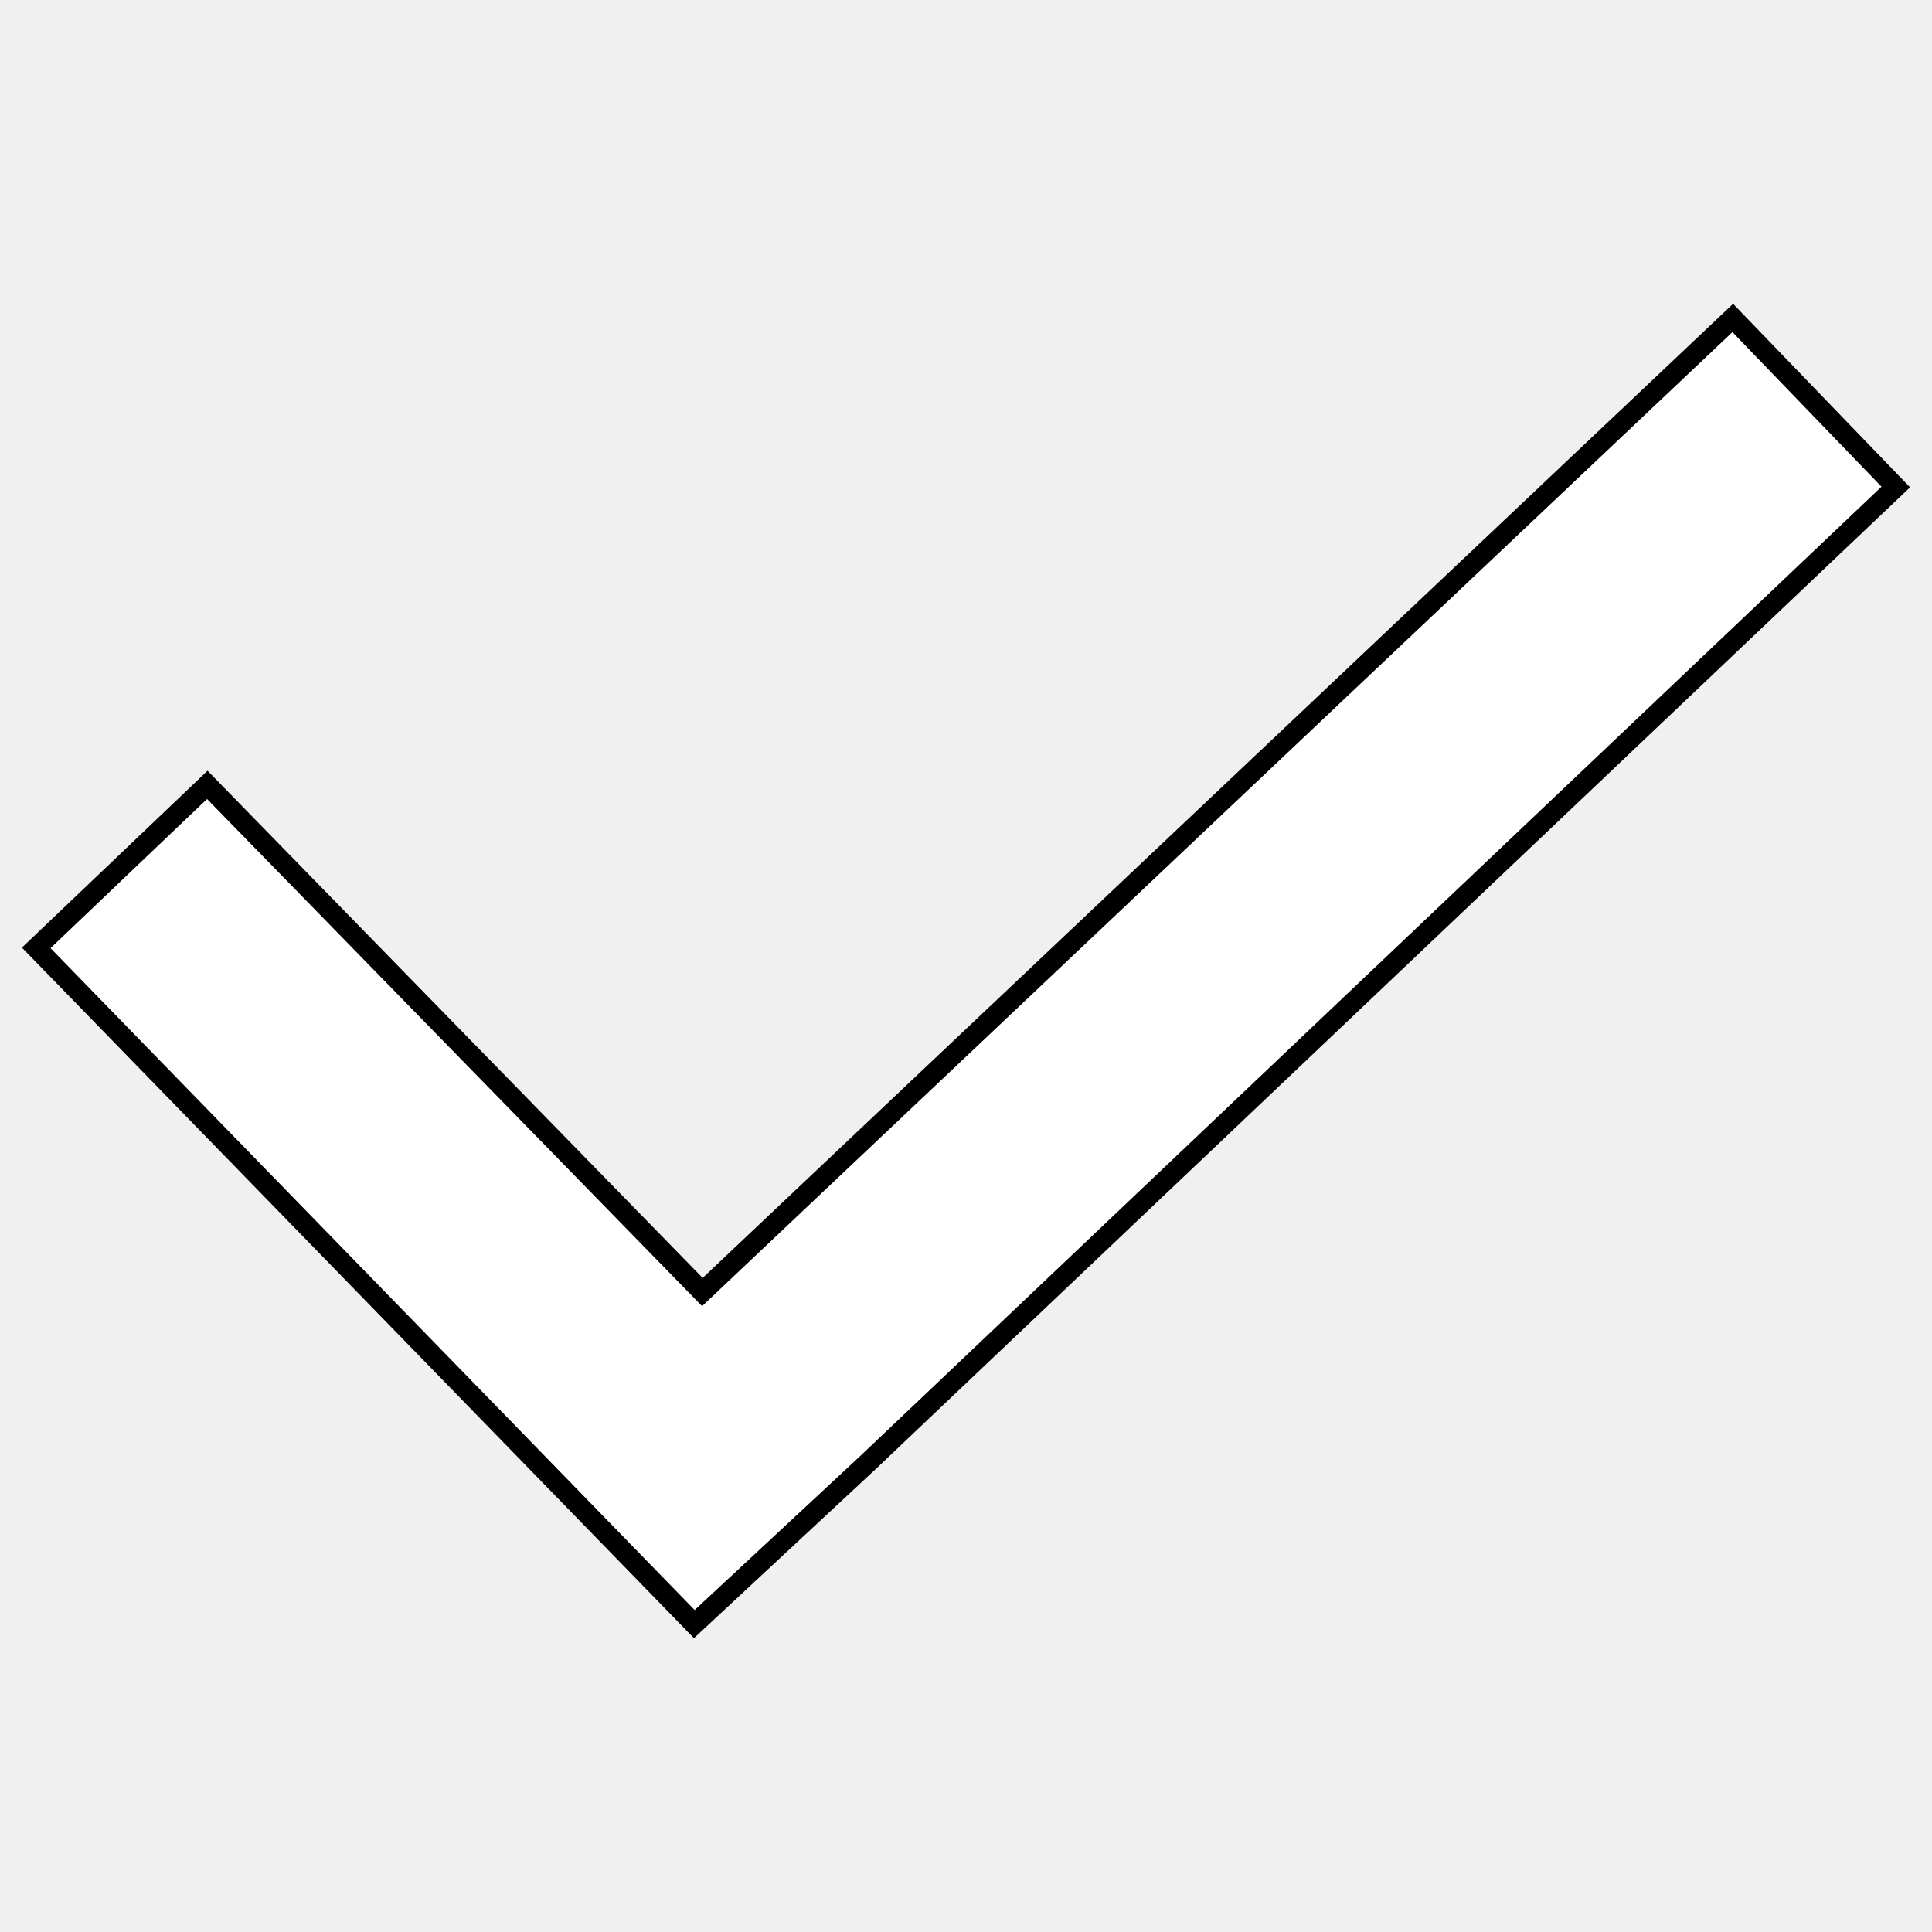
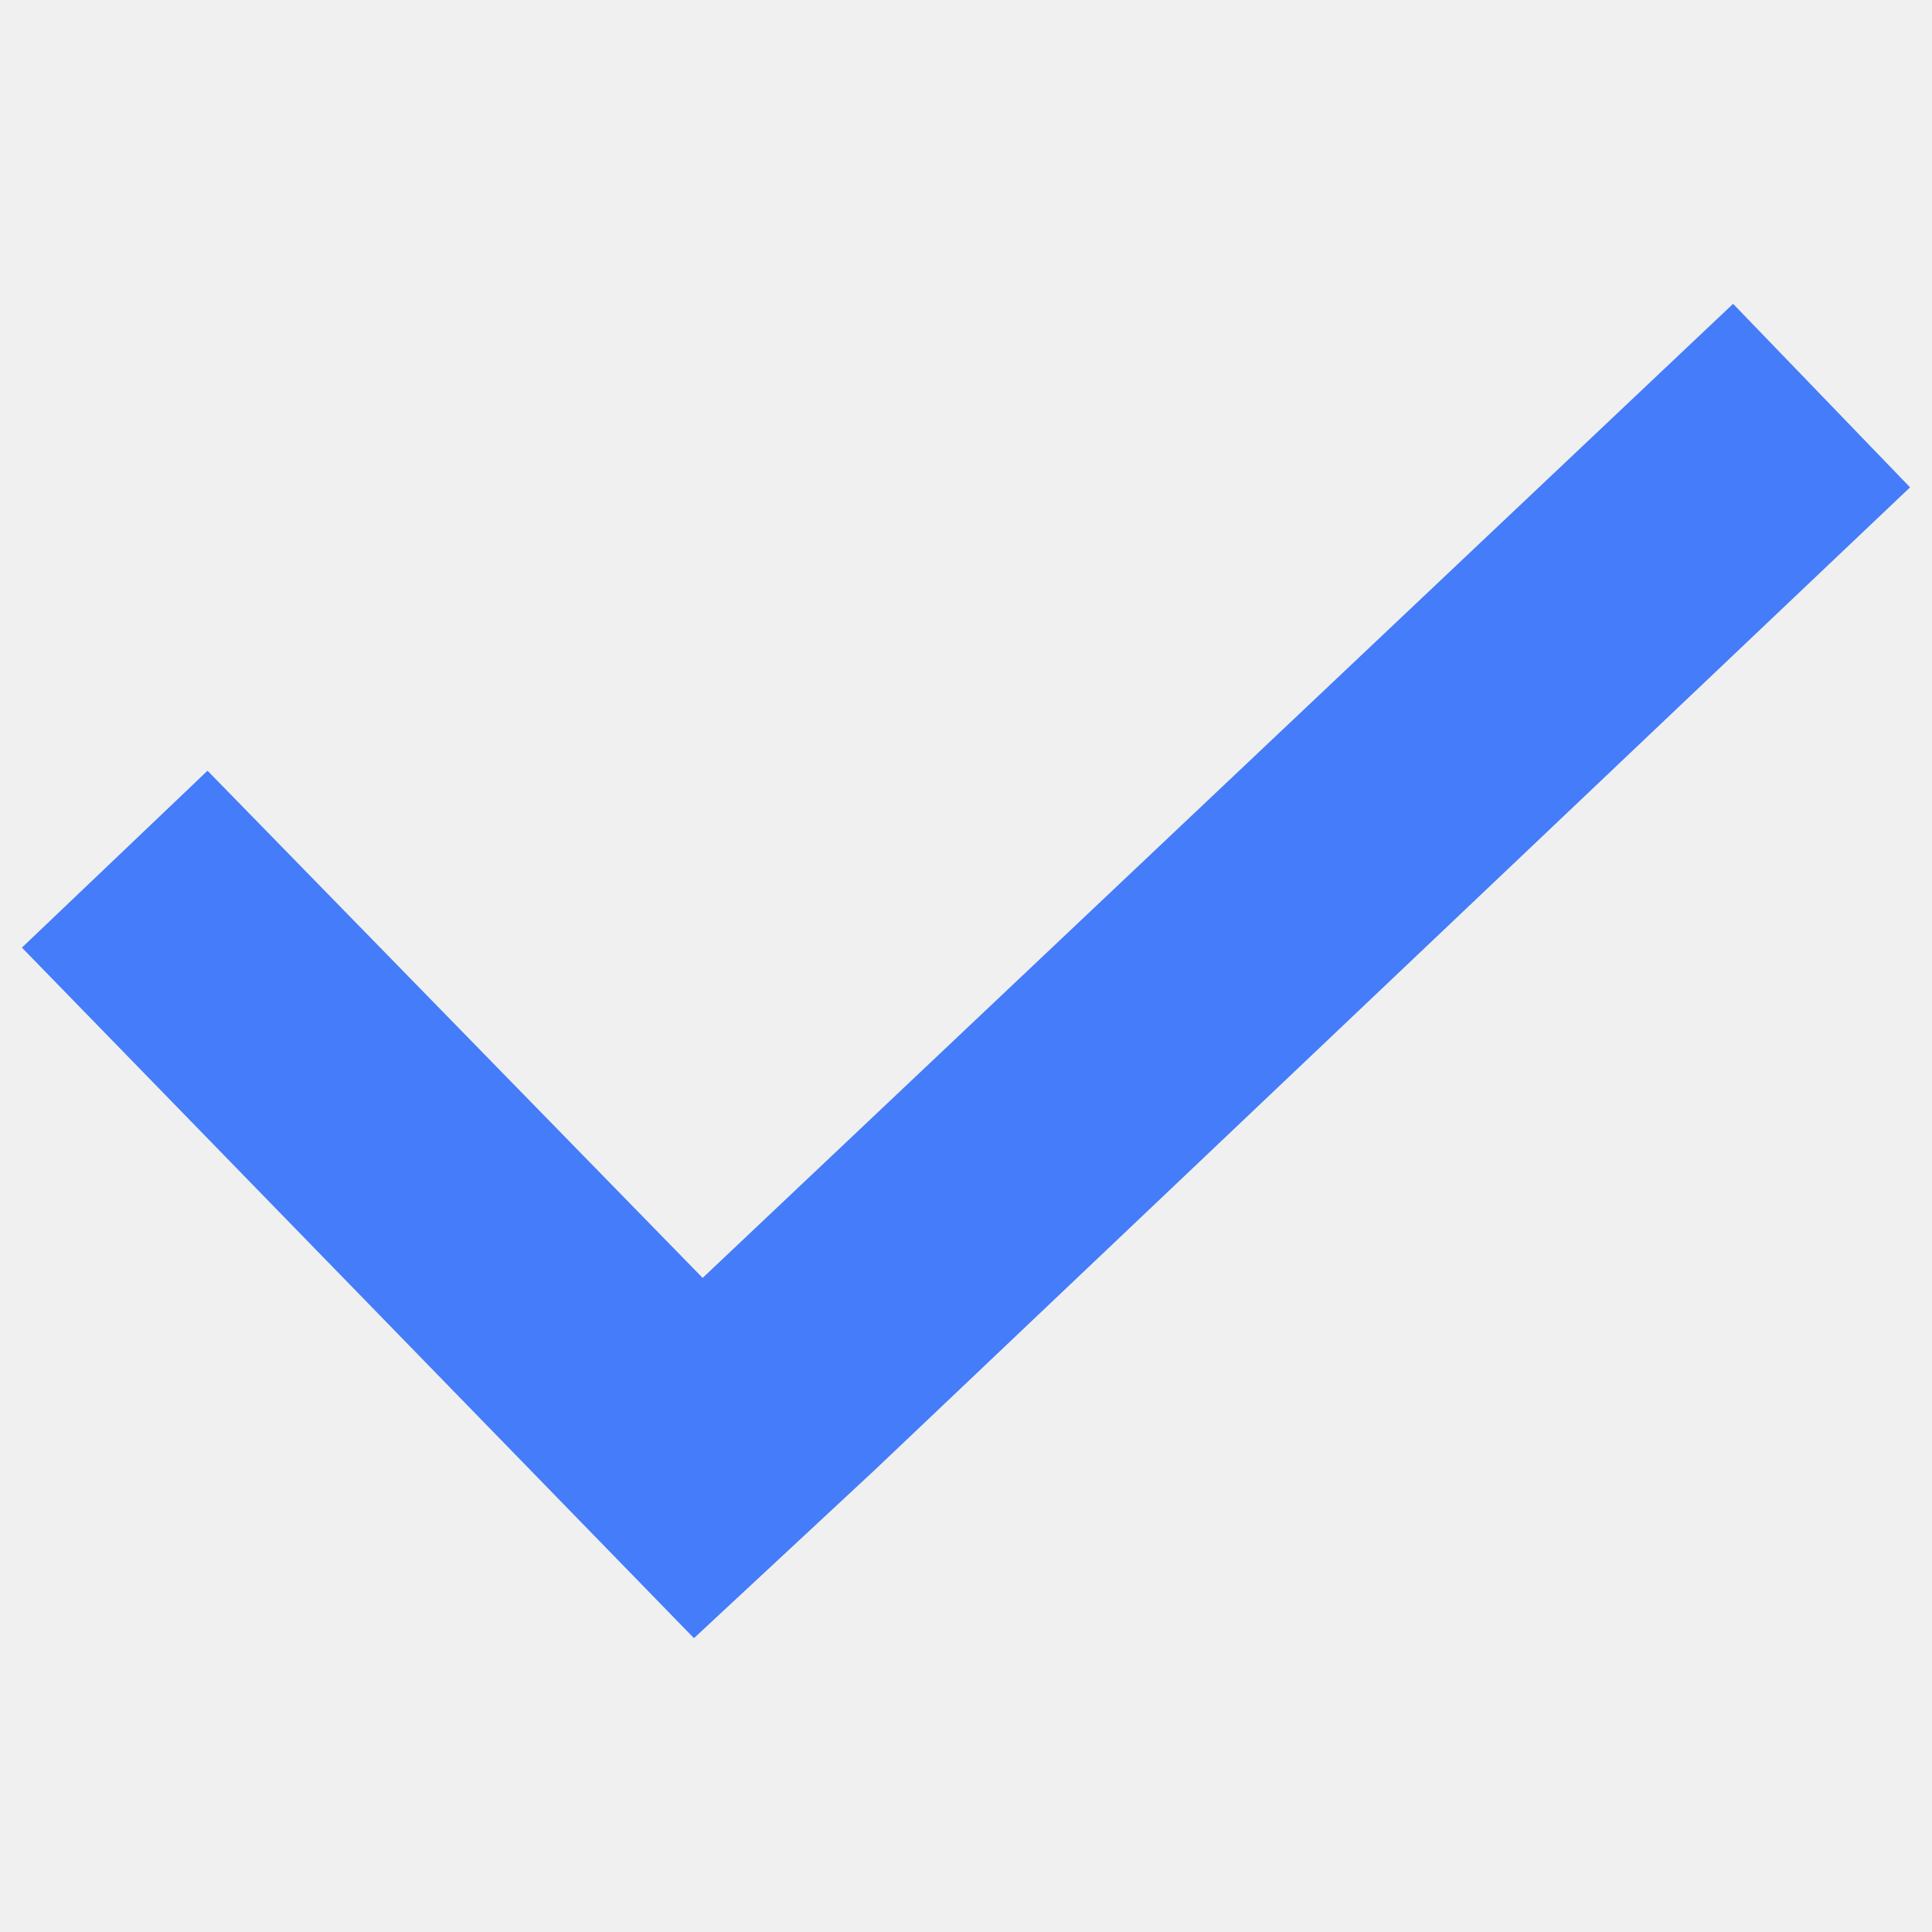
<svg xmlns="http://www.w3.org/2000/svg" width="96" height="96" xml:space="preserve" overflow="hidden">
-   <g transform="translate(-592 -312)">
-     <path d="M678.1 327.8 626.9 376.2 602.3 351 593.8 359.1 626.5 392.7 635.1 384.7 686.2 336.2Z" stroke="#000000" fill="#FFFFFF" />
+   <g transform="translate(-382 -340)">
+     <path d="M468.1 355.8 416.9 404.2 392.3 379 383.8 387.1 416.5 420.7 425.1 412.7 476.2 364.2Z" stroke="#447CF9" fill="#447CF9" />
  </g>
</svg>
